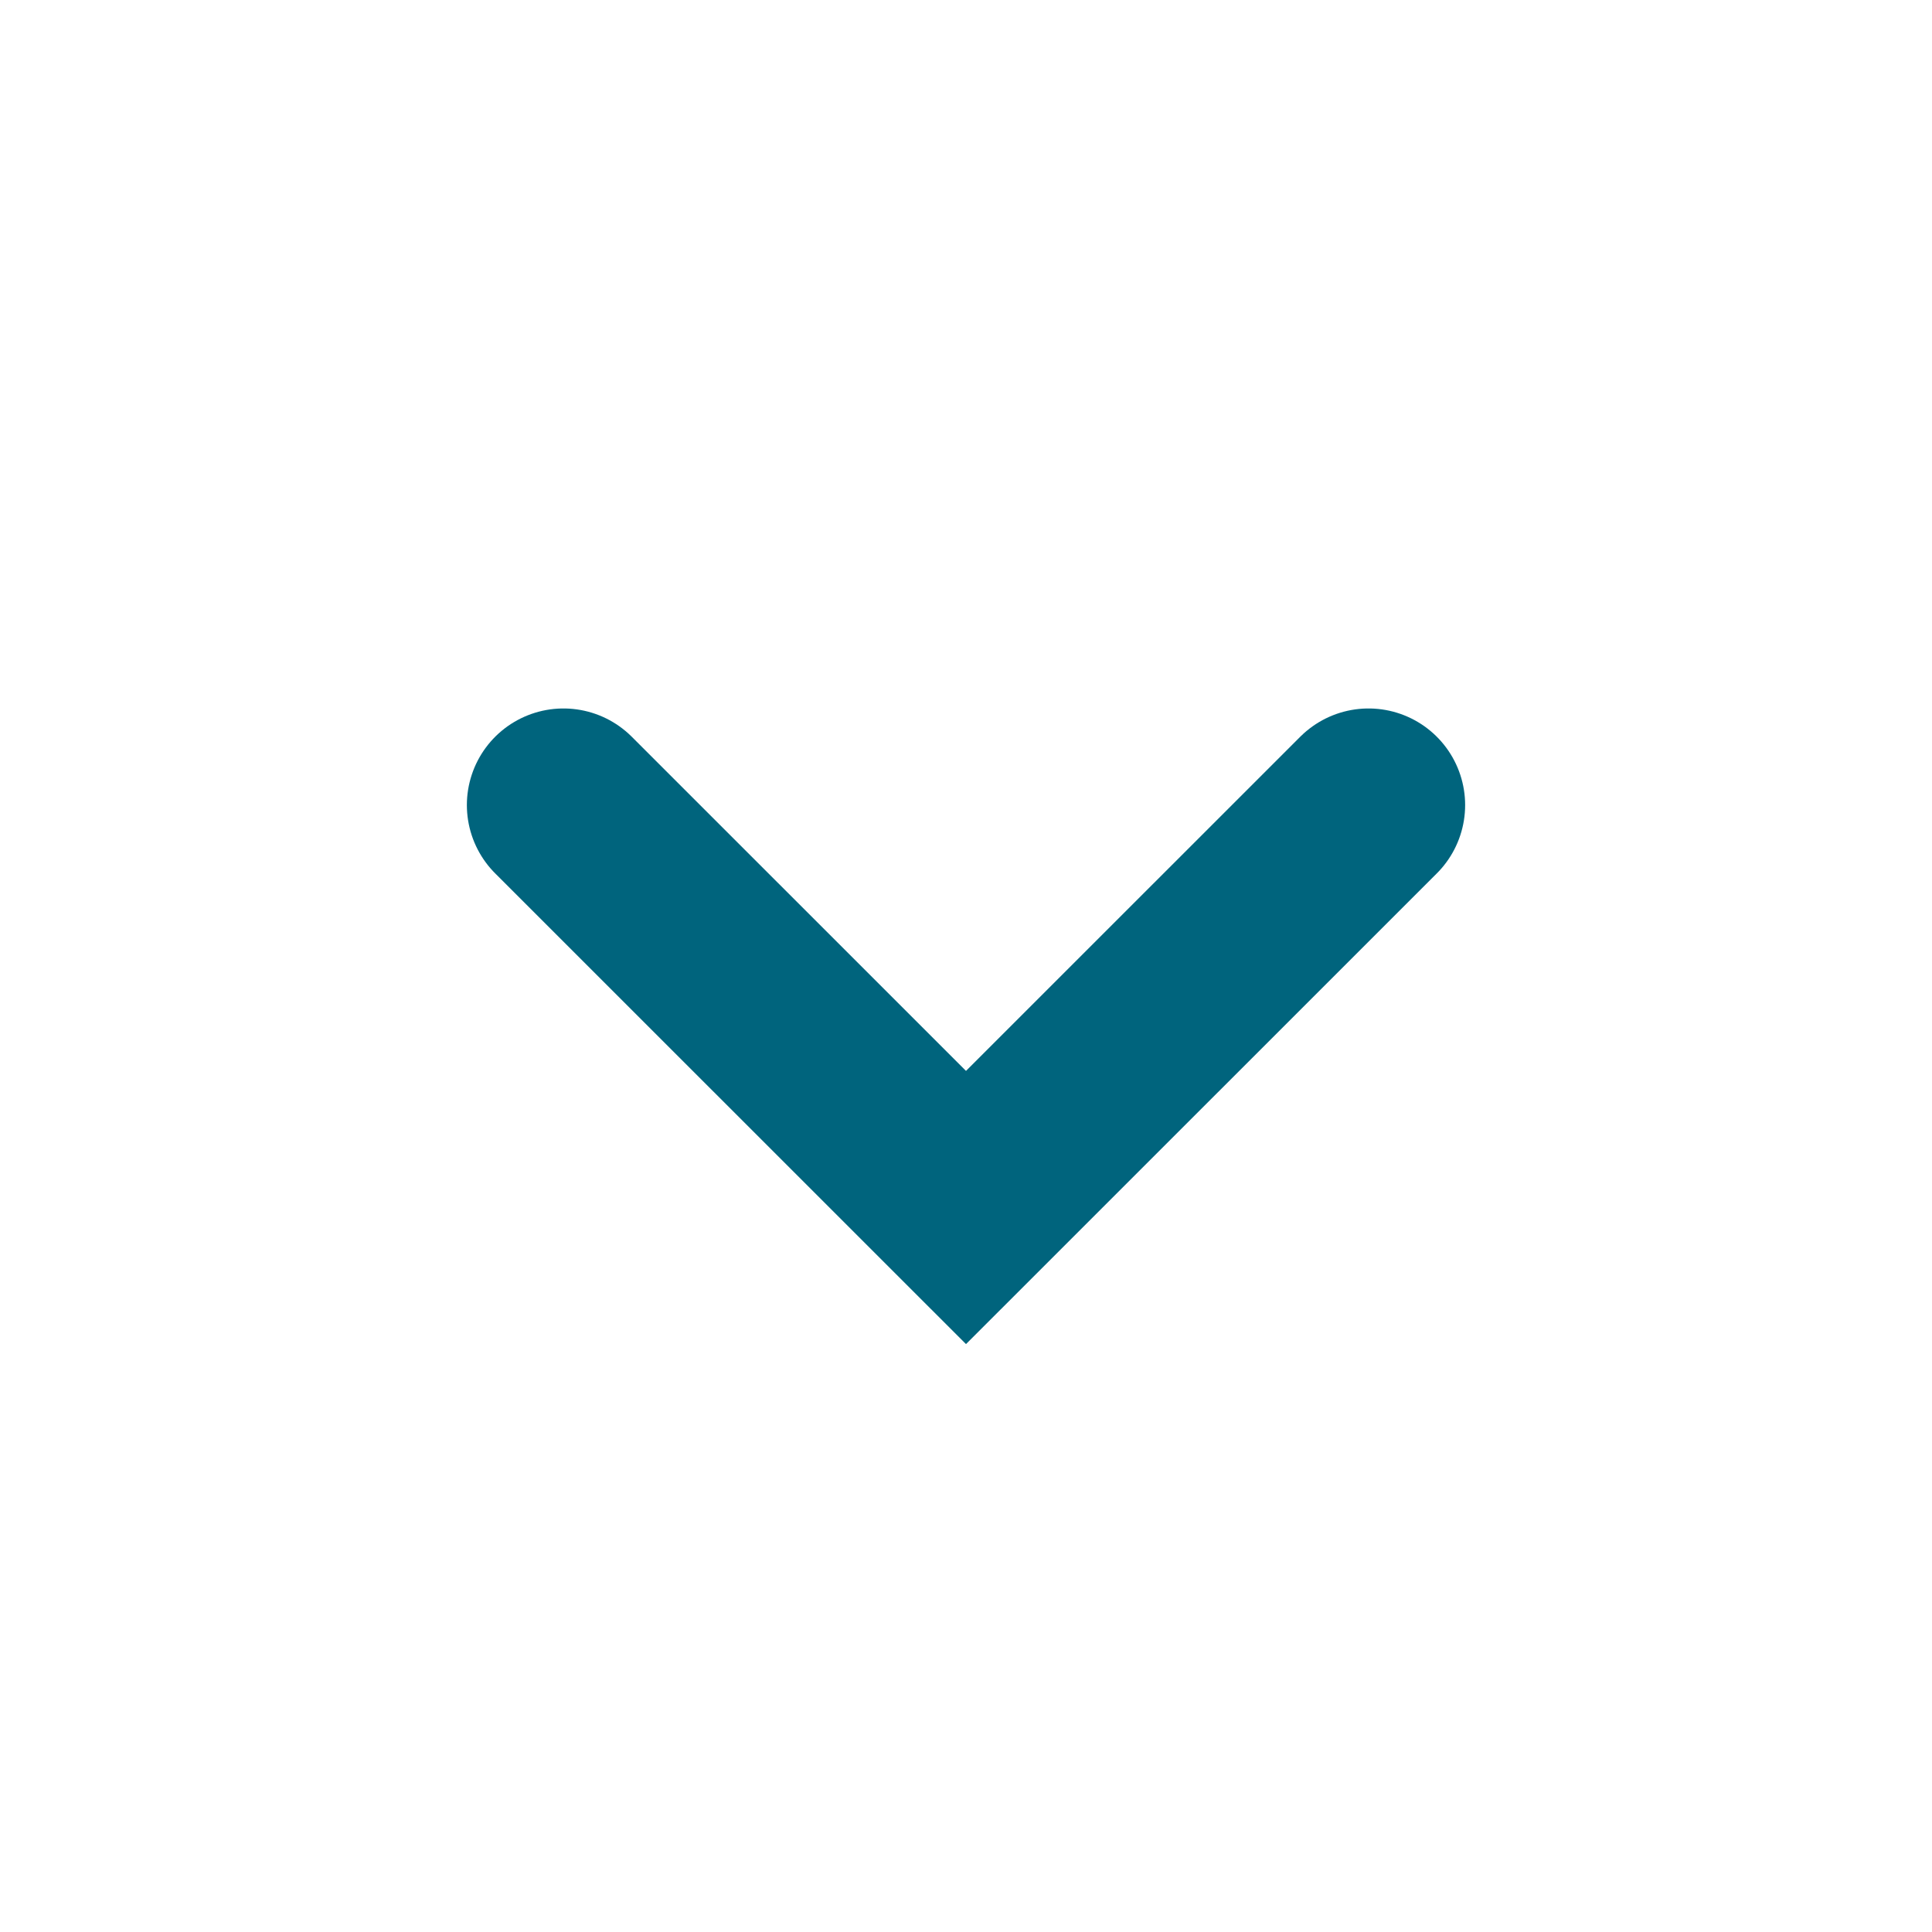
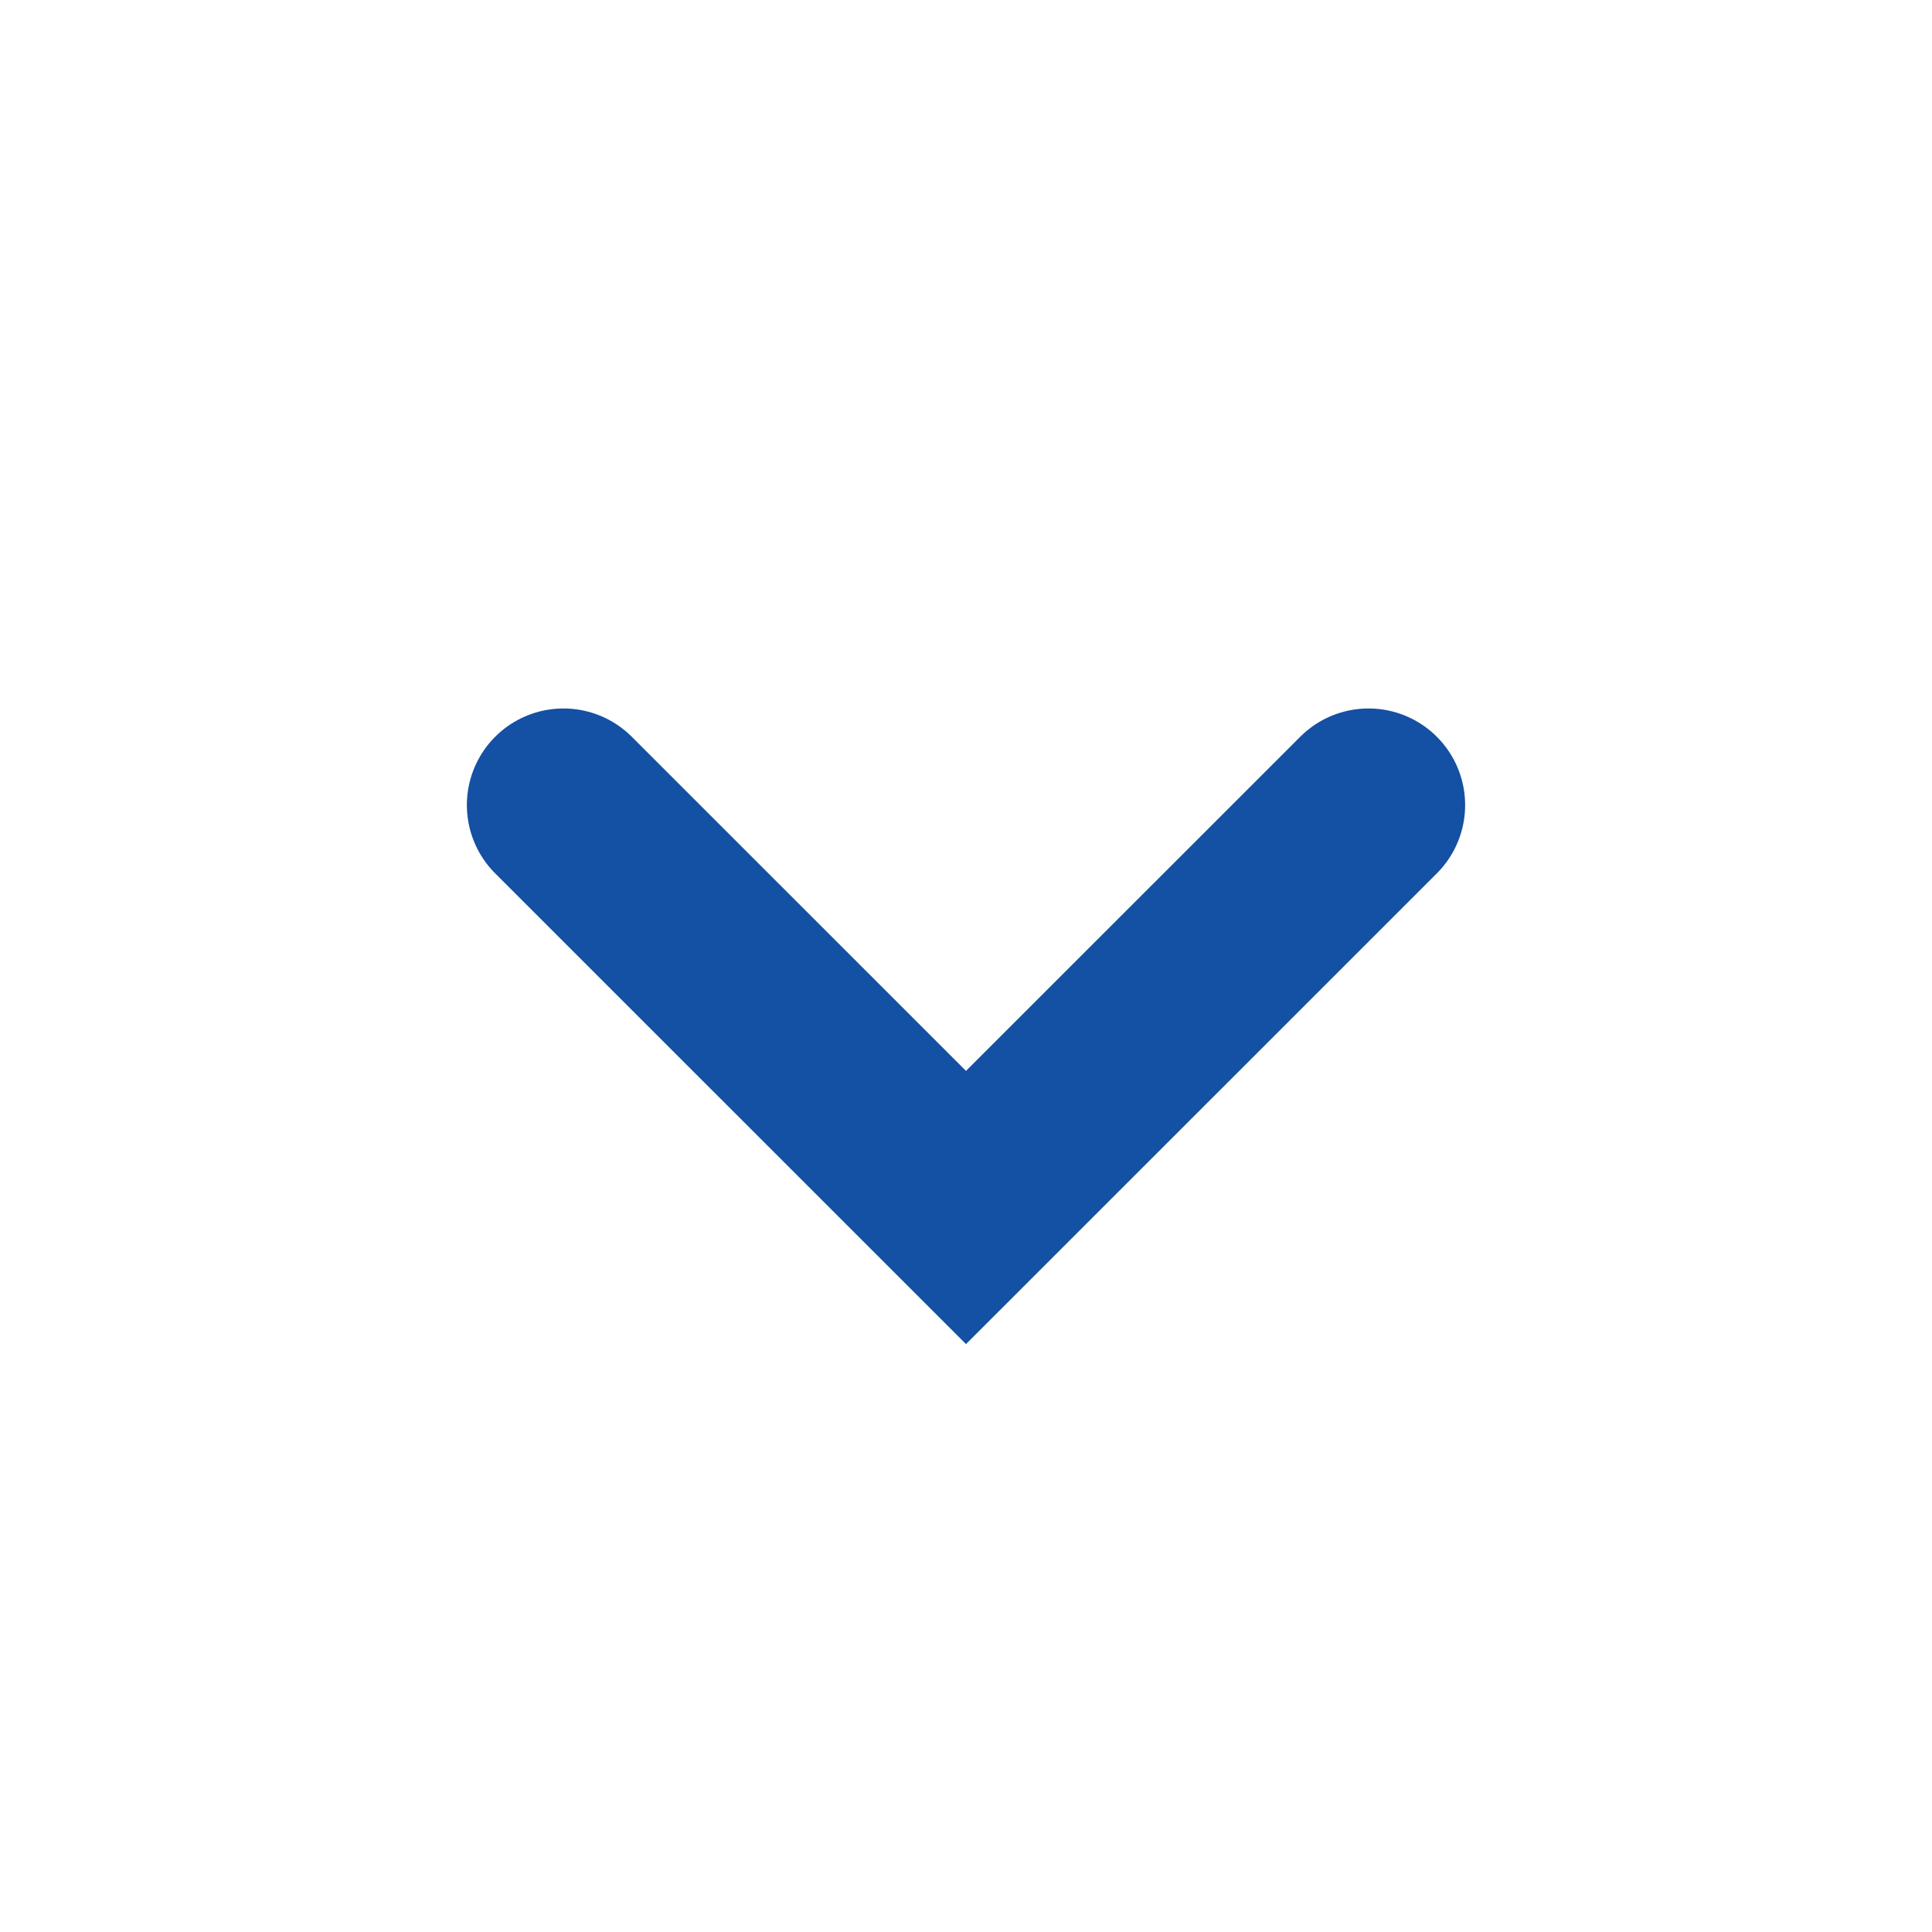
<svg xmlns="http://www.w3.org/2000/svg" width="20" height="20" viewBox="0 0 20 20" fill="none">
-   <path d="M5.833 8.334L10 12.5L14.167 8.334" stroke="#00647D" stroke-width="2" stroke-linecap="round" />
+   <path d="M5.833 8.334L10 12.5L14.167 8.334" stroke="#1450A3" stroke-width="2" stroke-linecap="round" />
</svg>
